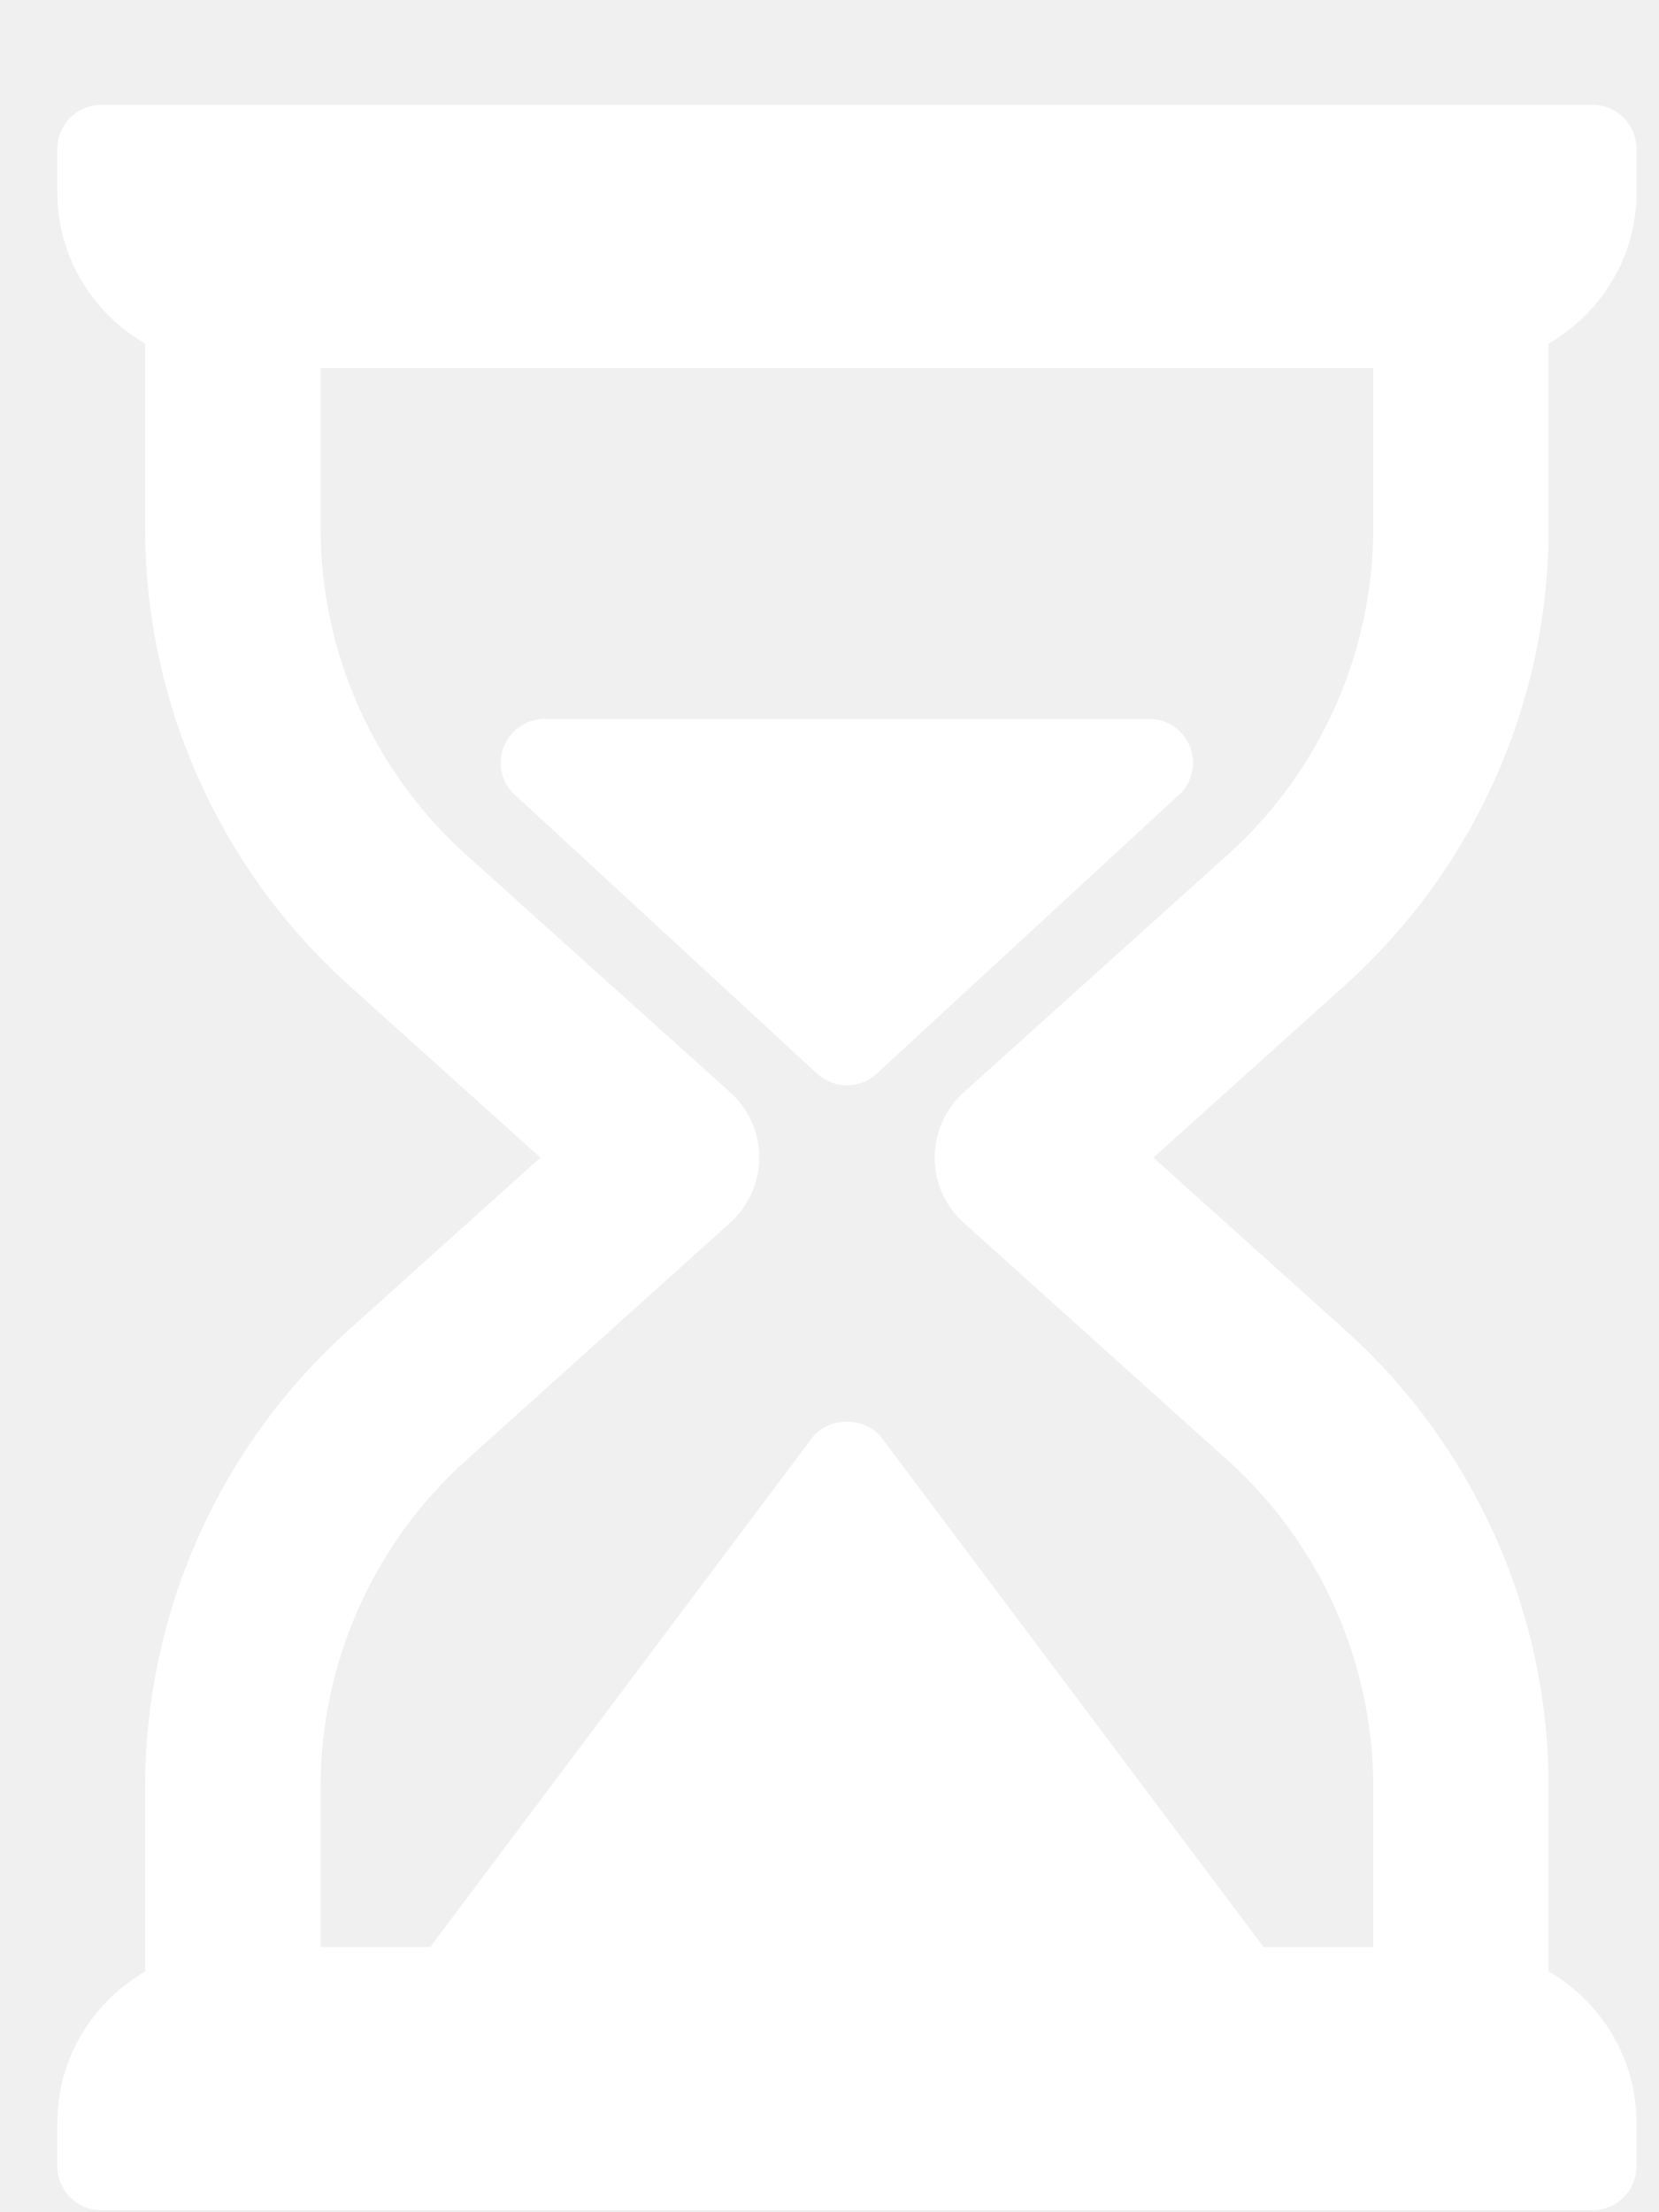
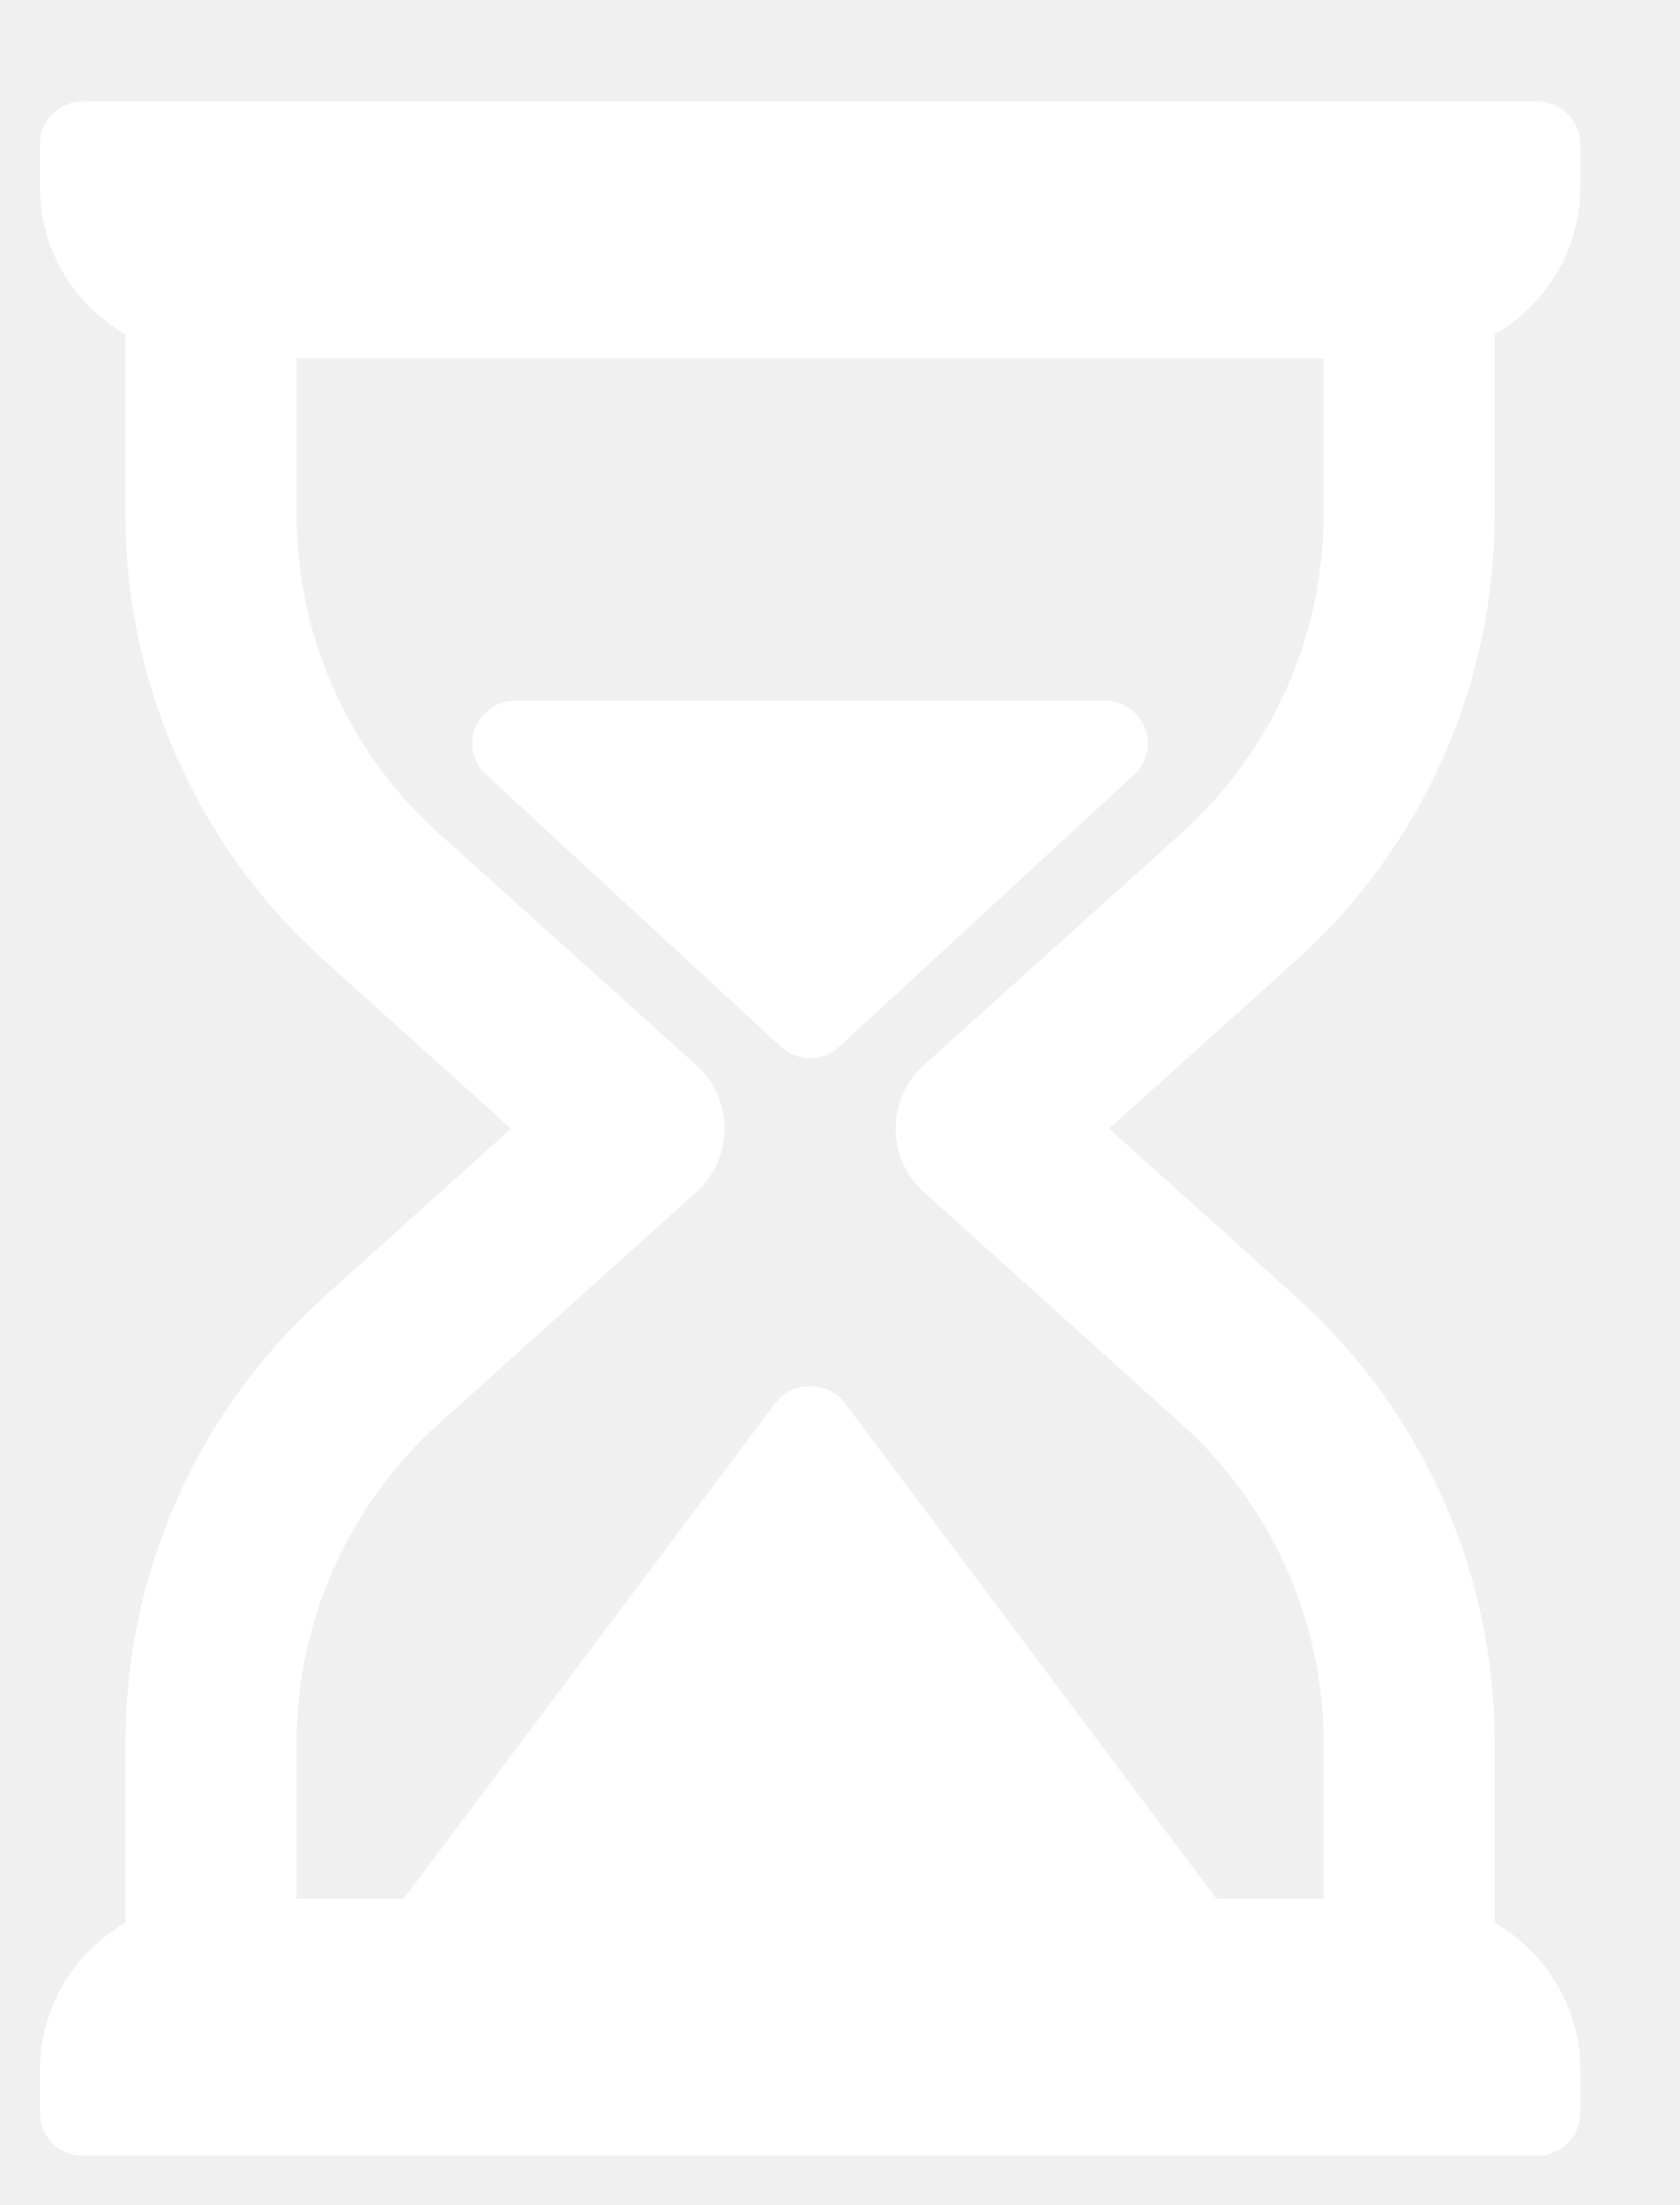
- <svg xmlns="http://www.w3.org/2000/svg" width="12px" height="16px" viewBox="0 0 12 16" version="1.1">
+ <svg xmlns="http://www.w3.org/2000/svg" width="16px" height="21px" viewBox="0 0 16 21" version="1.1">
  <defs />
  <g id="Page-1" stroke="none" stroke-width="1" fill="none" fill-rule="evenodd">
-     <g id="тур_инфо_1024-" transform="translate(-50, -706)" fill-rule="nonzero" fill="#FFFFFF">
-       <g id="Group-5-Copy-15" transform="translate(40, 699)">
-         <g id="hourglass" transform="translate(10.21378, 7.660332)">
-           <path d="M10.988,3.162 L10.988,1.825 C11.366,1.605 11.623,1.201 11.623,0.733 L11.623,0.416 C11.623,0.24 11.481,0.098 11.305,0.098 L0.519,0.098 C0.343,0.098 0.201,0.24 0.201,0.416 L0.201,0.733 C0.201,1.201 0.459,1.605 0.836,1.825 L0.836,3.162 C0.836,4.419 1.372,5.622 2.306,6.463 L3.695,7.713 L2.306,8.962 C1.372,9.803 0.836,11.006 0.836,12.263 L0.836,13.6 C0.459,13.82 0.201,14.224 0.201,14.692 L0.201,15.009 C0.201,15.185 0.343,15.327 0.519,15.327 L11.305,15.327 C11.481,15.327 11.623,15.185 11.623,15.009 L11.623,14.692 C11.623,14.224 11.366,13.82 10.988,13.6 L10.988,12.263 C10.988,11.006 10.452,9.803 9.518,8.962 L8.129,7.713 L9.518,6.463 C10.452,5.622 10.988,4.419 10.988,3.162 Z M8.669,5.52 L6.757,7.241 C6.623,7.361 6.547,7.533 6.547,7.713 C6.547,7.893 6.623,8.064 6.757,8.184 L8.669,9.905 C9.336,10.506 9.719,11.366 9.719,12.263 L9.719,13.423 L8.926,13.423 L6.166,9.743 C6.046,9.583 5.778,9.583 5.658,9.743 L2.898,13.423 L2.105,13.423 L2.105,12.263 C2.105,11.366 2.488,10.506 3.155,9.905 L5.068,8.184 C5.201,8.064 5.278,7.892 5.278,7.712 C5.278,7.532 5.201,7.361 5.068,7.241 L3.155,5.52 C2.488,4.919 2.105,4.059 2.105,3.162 L2.105,2.002 L9.719,2.002 L9.719,3.162 C9.719,4.059 9.336,4.919 8.669,5.52 Z" id="Shape" />
-           <path d="M8.099,4.54 L3.725,4.54 C3.6,4.54 3.486,4.614 3.435,4.729 C3.384,4.844 3.406,4.977 3.49,5.07 L5.699,7.108 C5.76,7.163 5.836,7.19 5.912,7.19 C5.988,7.19 6.064,7.163 6.125,7.108 L8.334,5.07 C8.418,4.977 8.44,4.844 8.389,4.729 C8.338,4.614 8.224,4.54 8.099,4.54 Z" id="Shape" />
+     <g id="мои_туры_1920" transform="translate(-431, -235)" fill-rule="nonzero" fill="#FFFFFF">
+       <g id="Group-5-Copy-14" transform="translate(418, 226)">
+         <g id="hourglass" transform="translate(13.12106, 9.840792)">
+           <path d="M14.116,4.062 L14.116,2.345 C14.601,2.062 14.931,1.542 14.931,0.942 L14.931,0.534 C14.931,0.309 14.749,0.126 14.523,0.126 L0.666,0.126 C0.441,0.126 0.259,0.309 0.259,0.534 L0.259,0.942 C0.259,1.542 0.589,2.062 1.074,2.345 L1.074,4.062 C1.074,5.677 1.762,7.222 2.963,8.303 L4.746,9.908 L2.963,11.513 C1.762,12.593 1.074,14.139 1.074,15.754 L1.074,17.471 C0.589,17.753 0.259,18.273 0.259,18.874 L0.259,19.282 C0.259,19.507 0.441,19.689 0.666,19.689 L14.523,19.689 C14.749,19.689 14.931,19.507 14.931,19.282 L14.931,18.874 C14.931,18.273 14.601,17.753 14.116,17.471 L14.116,15.754 C14.116,14.139 13.427,12.593 12.227,11.513 L10.443,9.908 L12.227,8.303 C13.427,7.222 14.116,5.677 14.116,4.062 Z M11.136,7.091 L8.68,9.302 C8.508,9.457 8.41,9.677 8.41,9.908 C8.41,10.139 8.508,10.359 8.68,10.514 L11.136,12.725 C11.994,13.496 12.486,14.601 12.486,15.754 L12.486,17.244 L11.466,17.244 L7.921,12.516 C7.767,12.311 7.423,12.311 7.269,12.516 L3.723,17.244 L2.704,17.244 L2.704,15.754 C2.704,14.601 3.196,13.496 4.053,12.724 L6.51,10.514 C6.682,10.359 6.78,10.139 6.78,9.908 C6.78,9.677 6.682,9.456 6.51,9.302 L4.053,7.091 C3.196,6.319 2.704,5.215 2.704,4.062 L2.704,2.572 L12.486,2.572 L12.486,4.062 C12.486,5.215 11.994,6.319 11.136,7.091 Z" id="Shape" />
+           <path d="M10.404,5.832 L4.785,5.832 C4.624,5.832 4.478,5.927 4.413,6.075 C4.348,6.222 4.375,6.394 4.484,6.514 L7.321,9.132 C7.399,9.202 7.497,9.237 7.595,9.237 C7.693,9.237 7.791,9.202 7.868,9.132 L10.706,6.514 C10.814,6.394 10.842,6.222 10.777,6.075 C10.711,5.927 10.565,5.832 10.404,5.832 Z" id="Shape" />
        </g>
      </g>
    </g>
  </g>
</svg>
